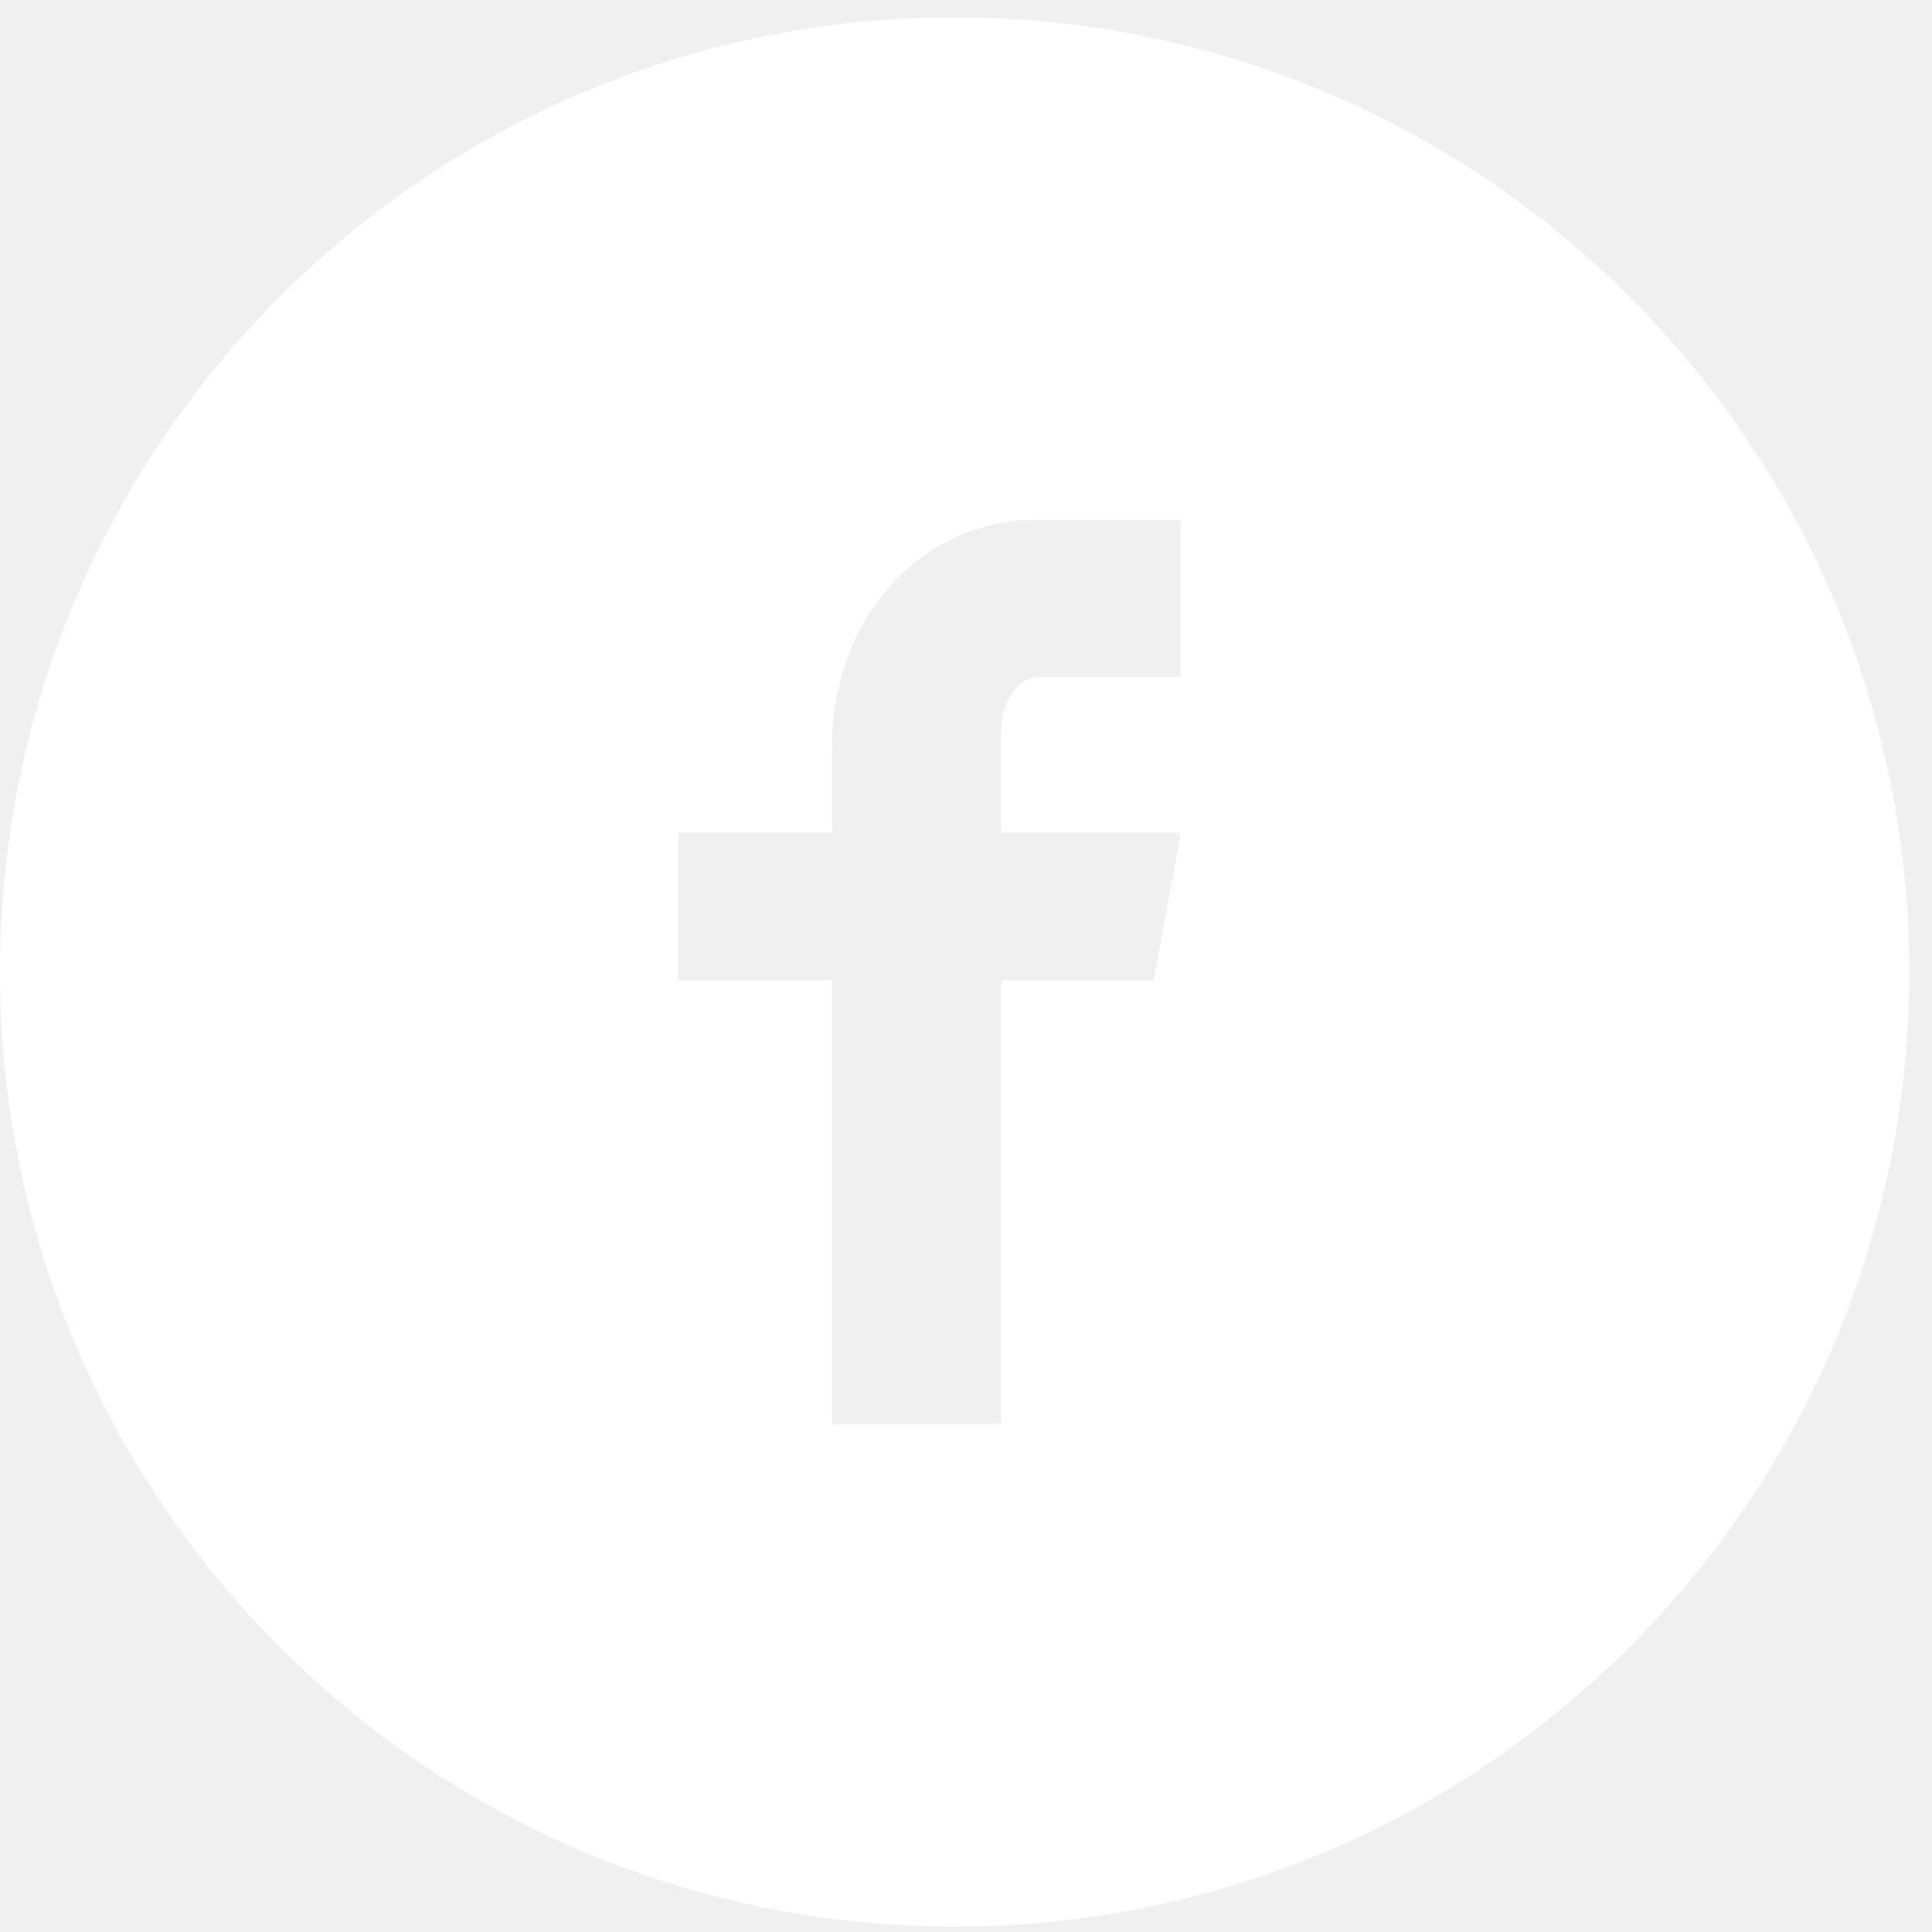
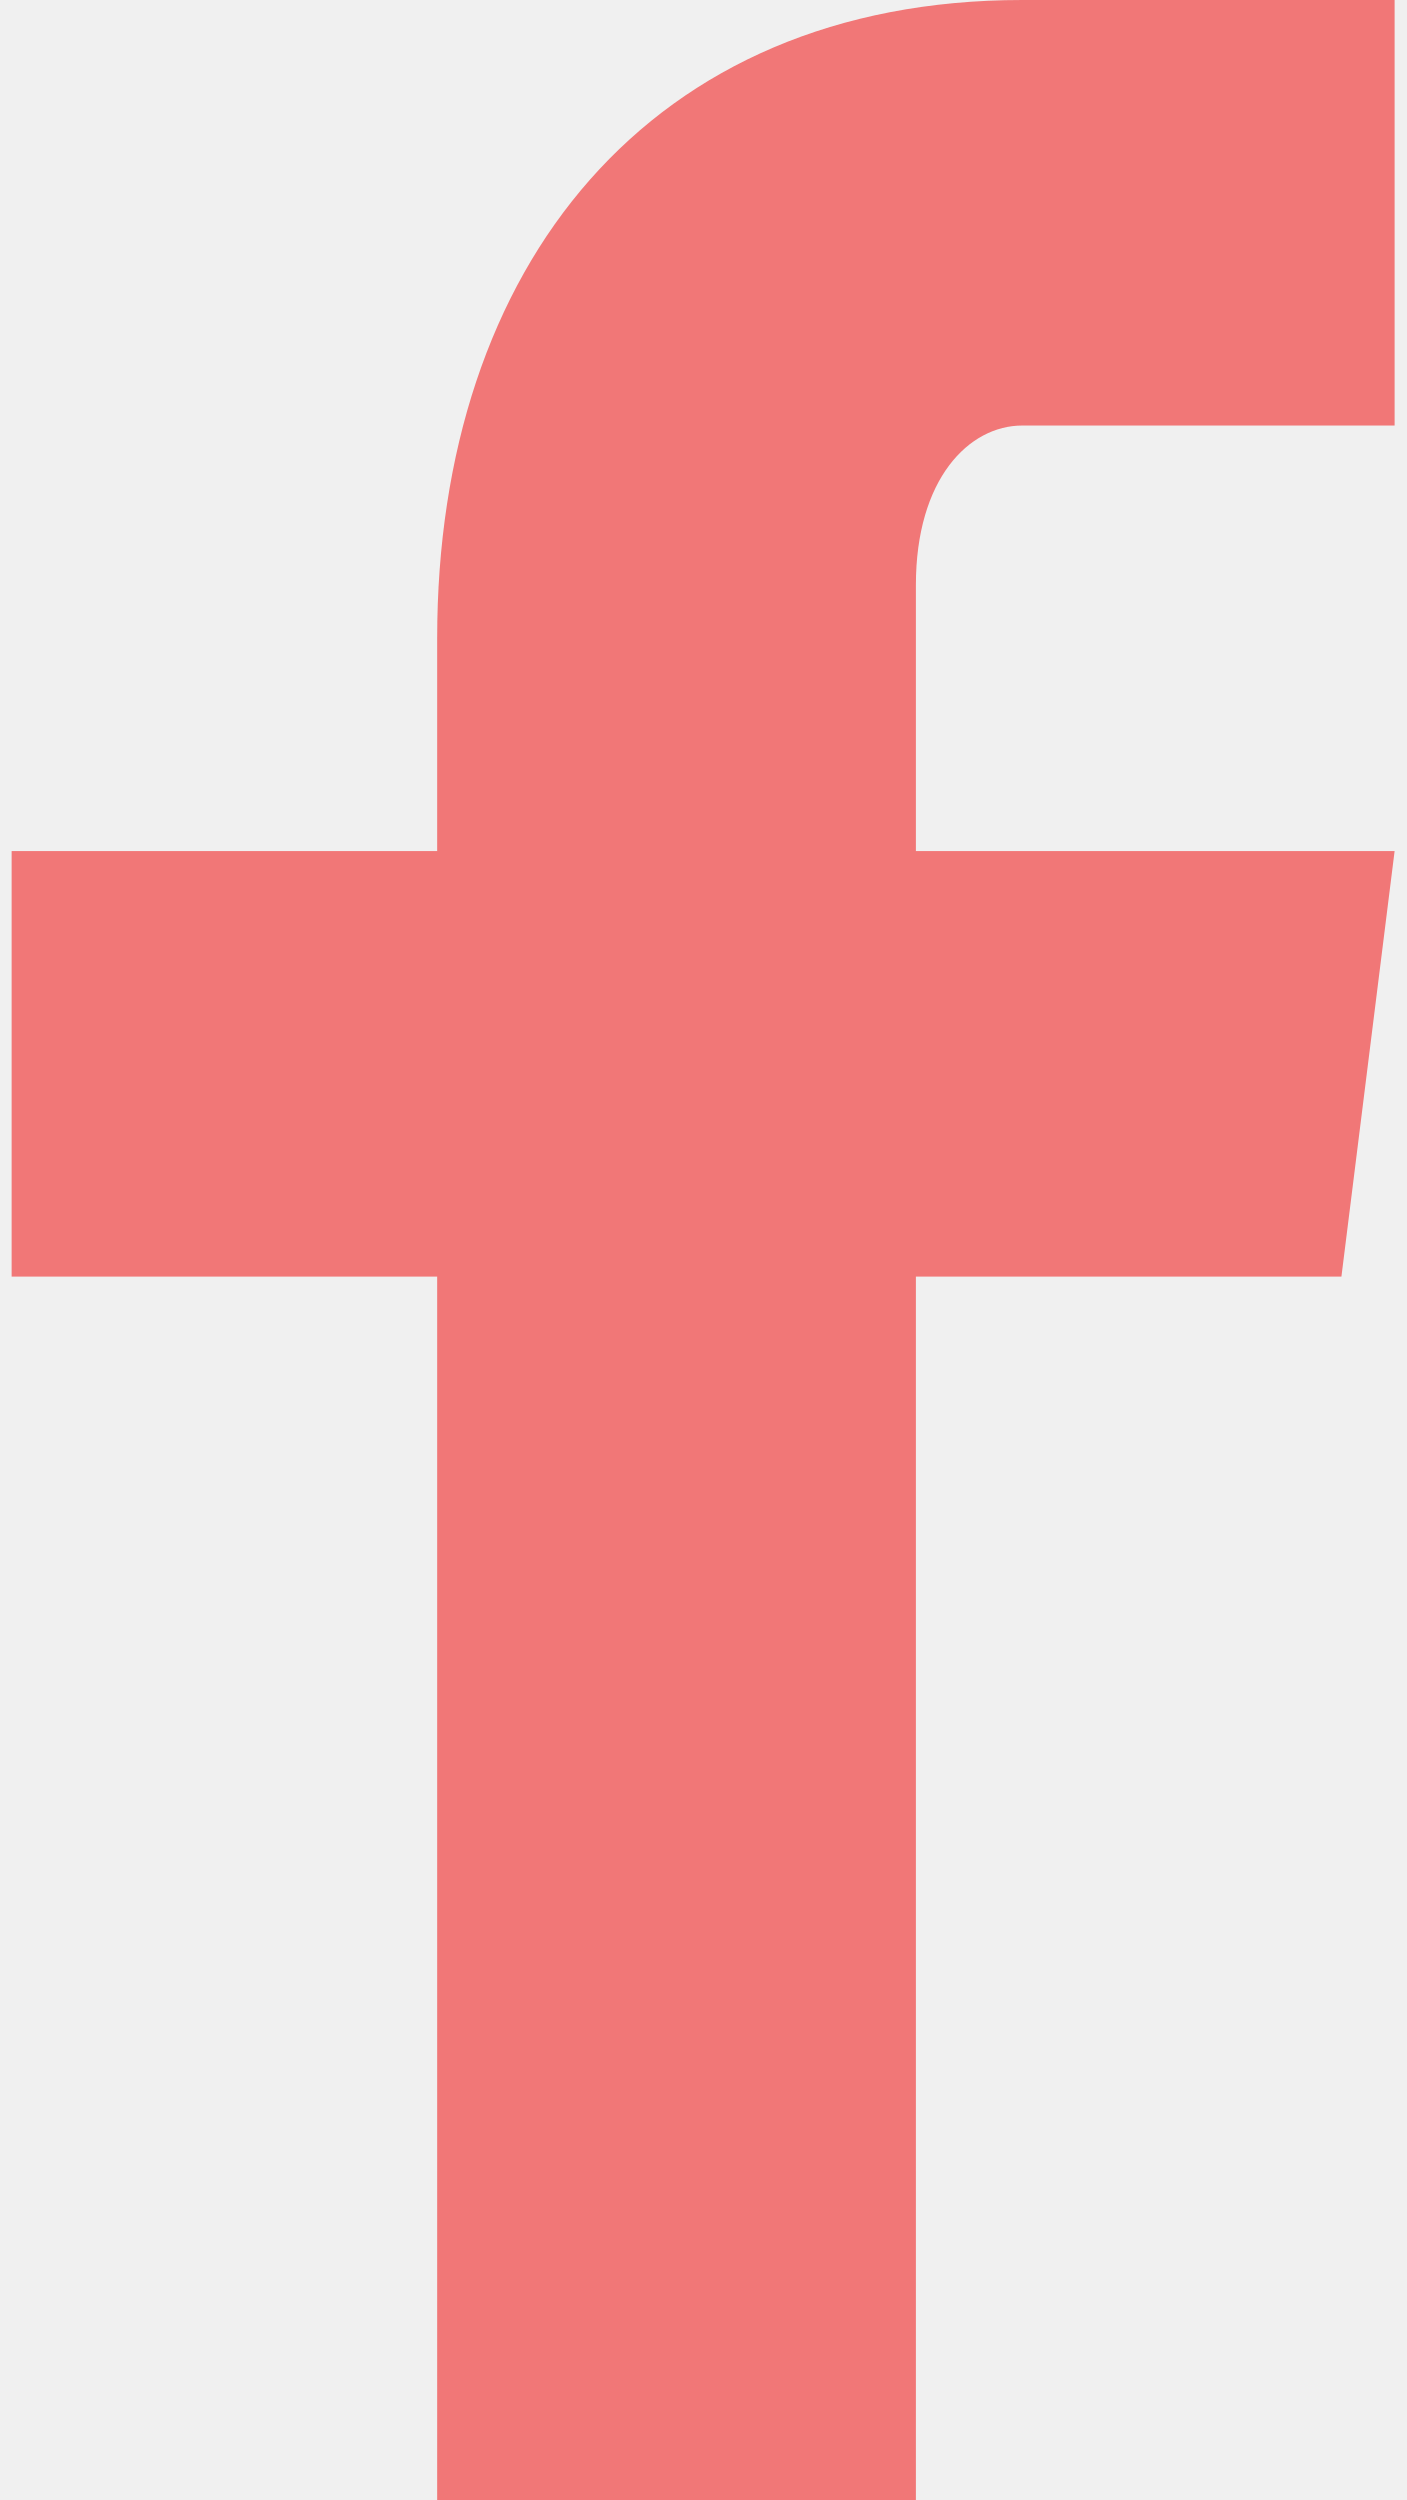
- <svg xmlns="http://www.w3.org/2000/svg" width="34" height="34" viewBox="0 0 34 34" fill="none">
-   <path d="M16.8 0.305C7.521 0.305 0 7.826 0 17.105C0 26.383 7.521 33.905 16.8 33.905C26.078 33.905 33.6 26.383 33.6 17.105C33.6 7.826 26.078 0.305 16.8 0.305ZM20.779 11.914H18.254C17.955 11.914 17.622 12.308 17.622 12.831V14.655H20.781L20.303 17.255H17.622V25.062H14.642V17.255H11.938V14.655H14.642V13.125C14.642 10.931 16.165 9.147 18.254 9.147H20.779V11.914Z" fill="white" />
+ <svg xmlns="http://www.w3.org/2000/svg" xml:space="preserve" width="9px" height="16px" version="1.1" style="shape-rendering:geometricPrecision; text-rendering:geometricPrecision; image-rendering:optimizeQuality; fill-rule:evenodd; clip-rule:evenodd" viewBox="0 0 0.26 0.47">
+   <defs>
+     <style type="text/css">
+    
+     .fil0 {fill:#F17777;fill-rule:nonzero}
+    
+   </style>
+   </defs>
+   <g id="Слой_x0020_1">
+     <path class="fil0" d="M0.26 0.08l-0.07 0c-0.01,0 -0.02,0.01 -0.02,0.03l0 0.05 0.09 0 -0.01 0.08 -0.08 0 0 0.23 -0.09 0 0 -0.23 -0.08 0 0 -0.08 0.08 0 0 -0.04c0,-0.07 0.04,-0.12 0.11,-0.12l0.07 0 0 0.08z" />
+   </g>
</svg>
